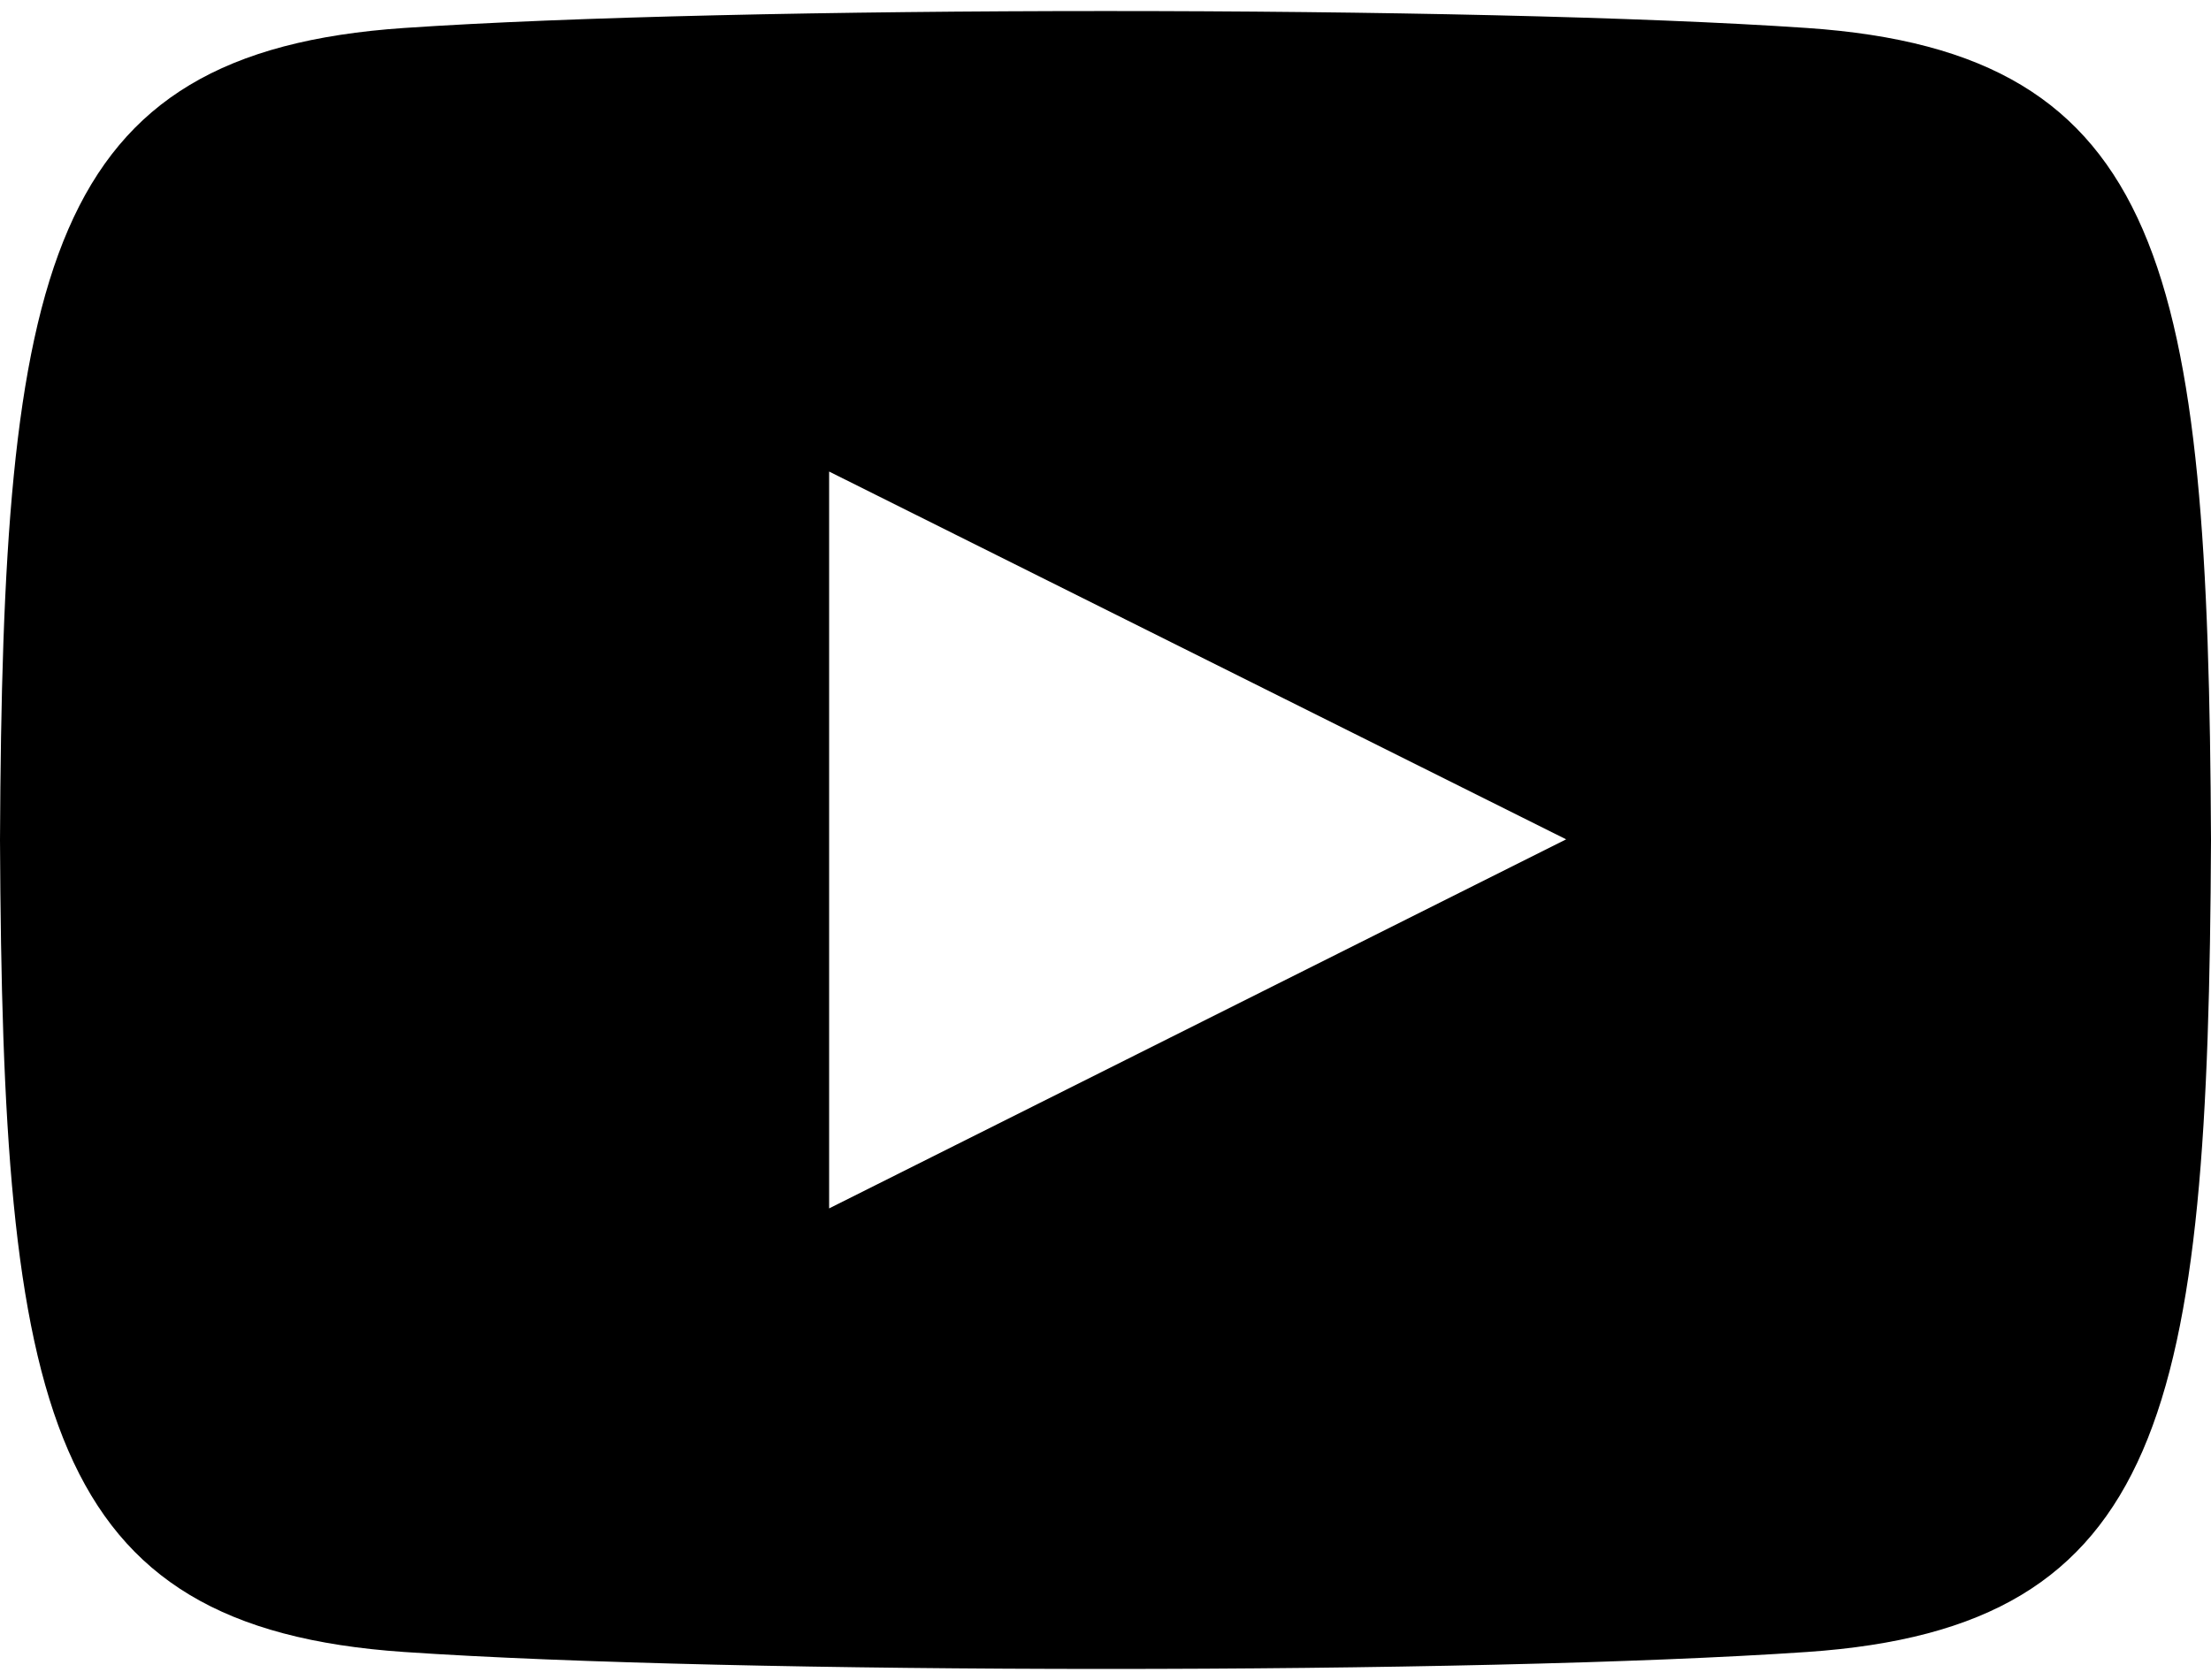
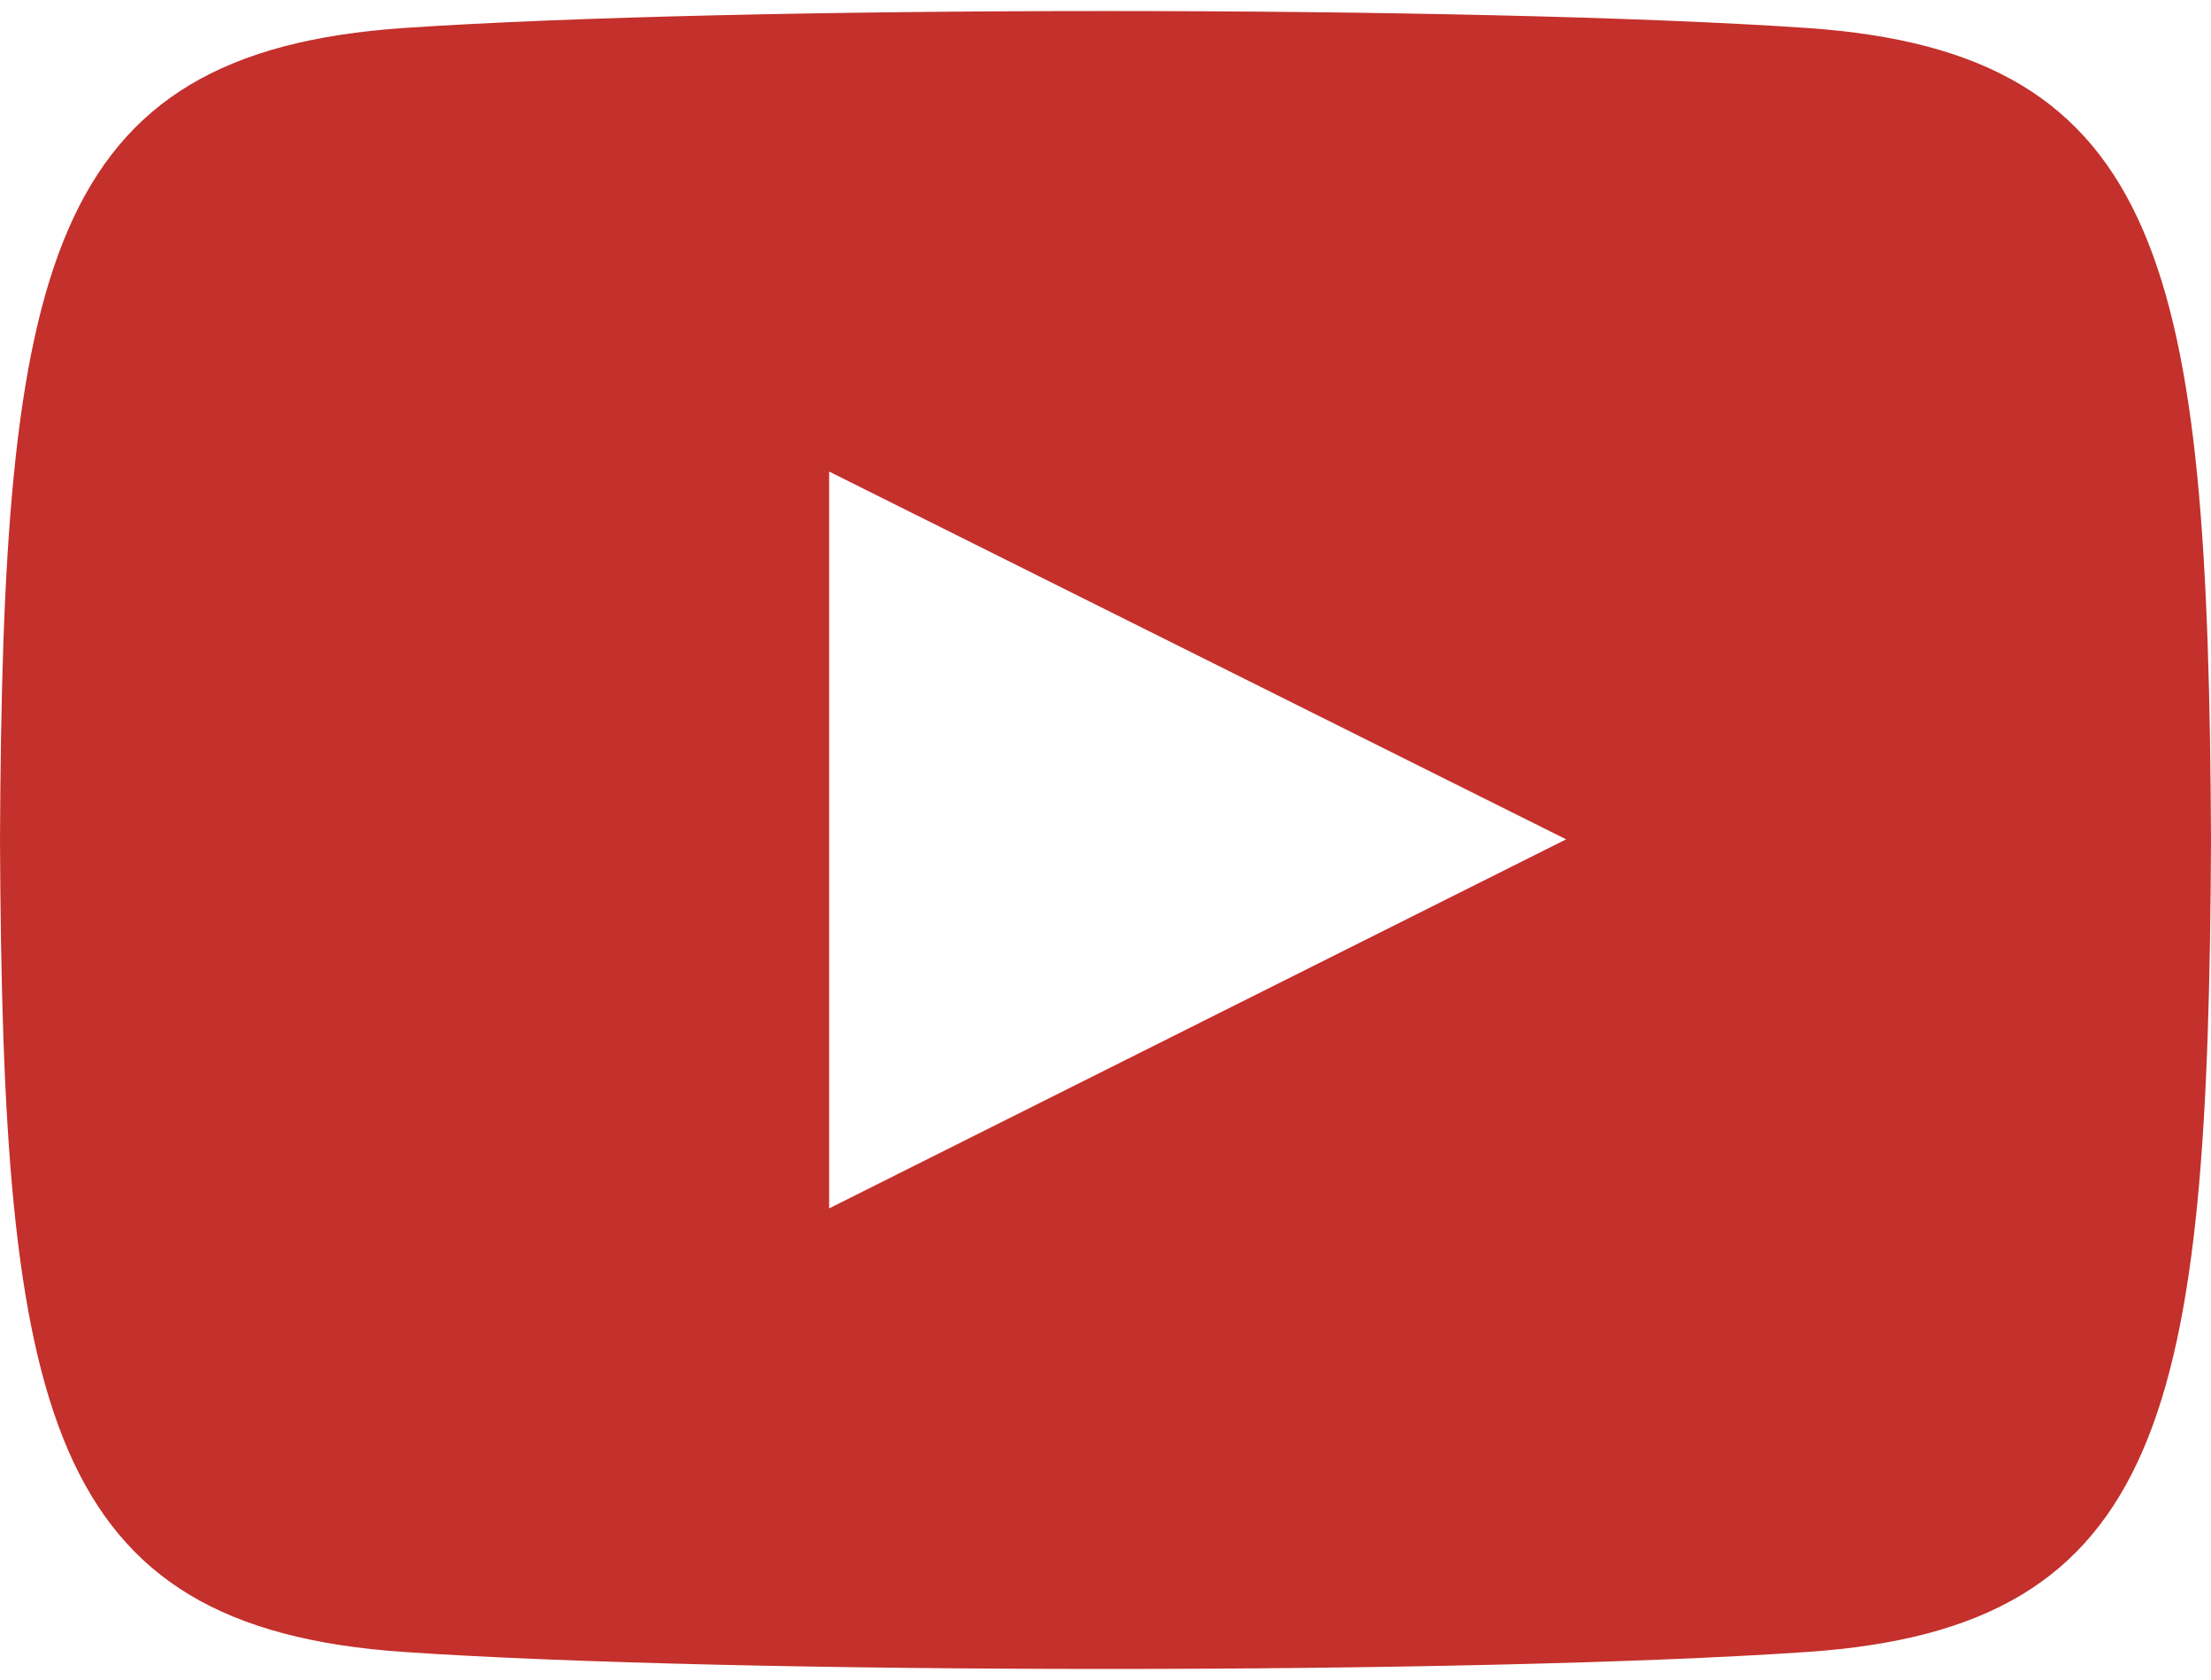
- <svg xmlns="http://www.w3.org/2000/svg" viewBox="0 0 50 38">
+ <svg xmlns="http://www.w3.org/2000/svg" viewBox="0 0 50 38" fill="#c4302b">
  <path d="M40.865 0.633C33.356 0.121 16.633 0.123 9.135 0.633C1.017 1.187 0.06 6.091 0 19C0.06 31.885 1.008 36.81 9.135 37.366C16.635 37.877 33.356 37.879 40.865 37.366C48.983 36.812 49.94 31.908 50 19C49.94 6.114 48.992 1.189 40.865 0.633ZM18.75 27.333V10.666L35.417 18.985L18.75 27.333Z" />
</svg>
